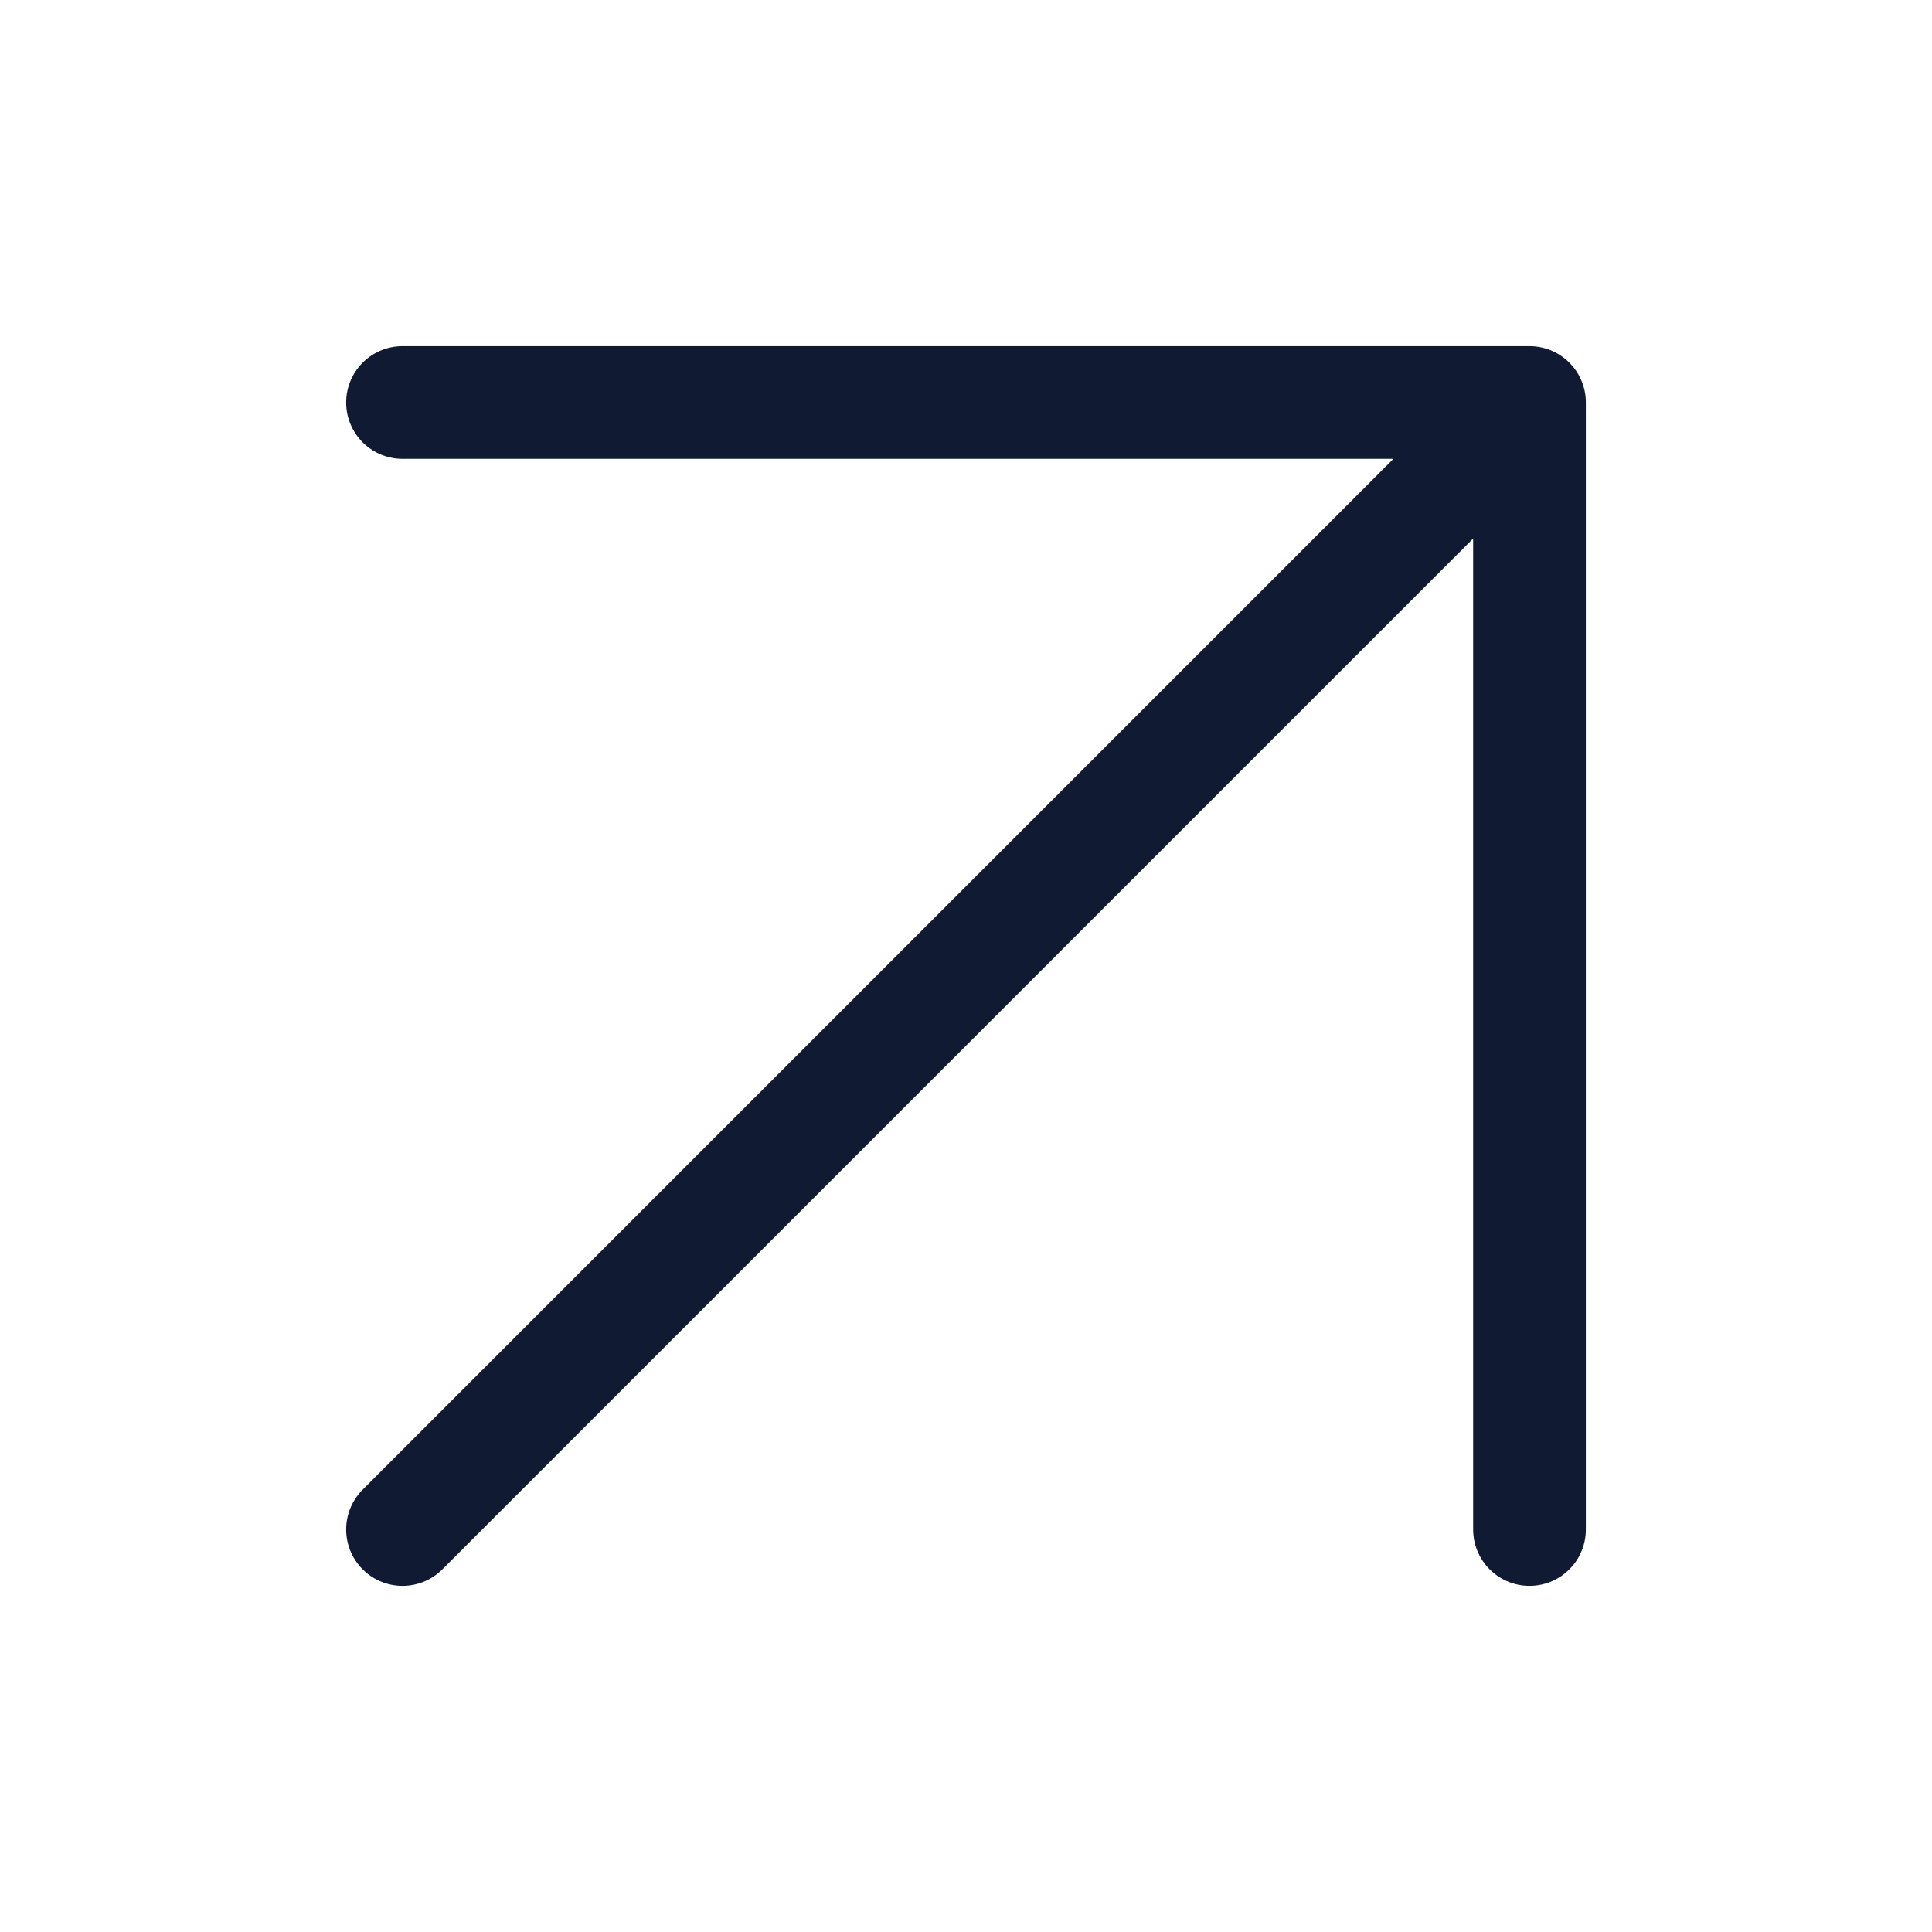
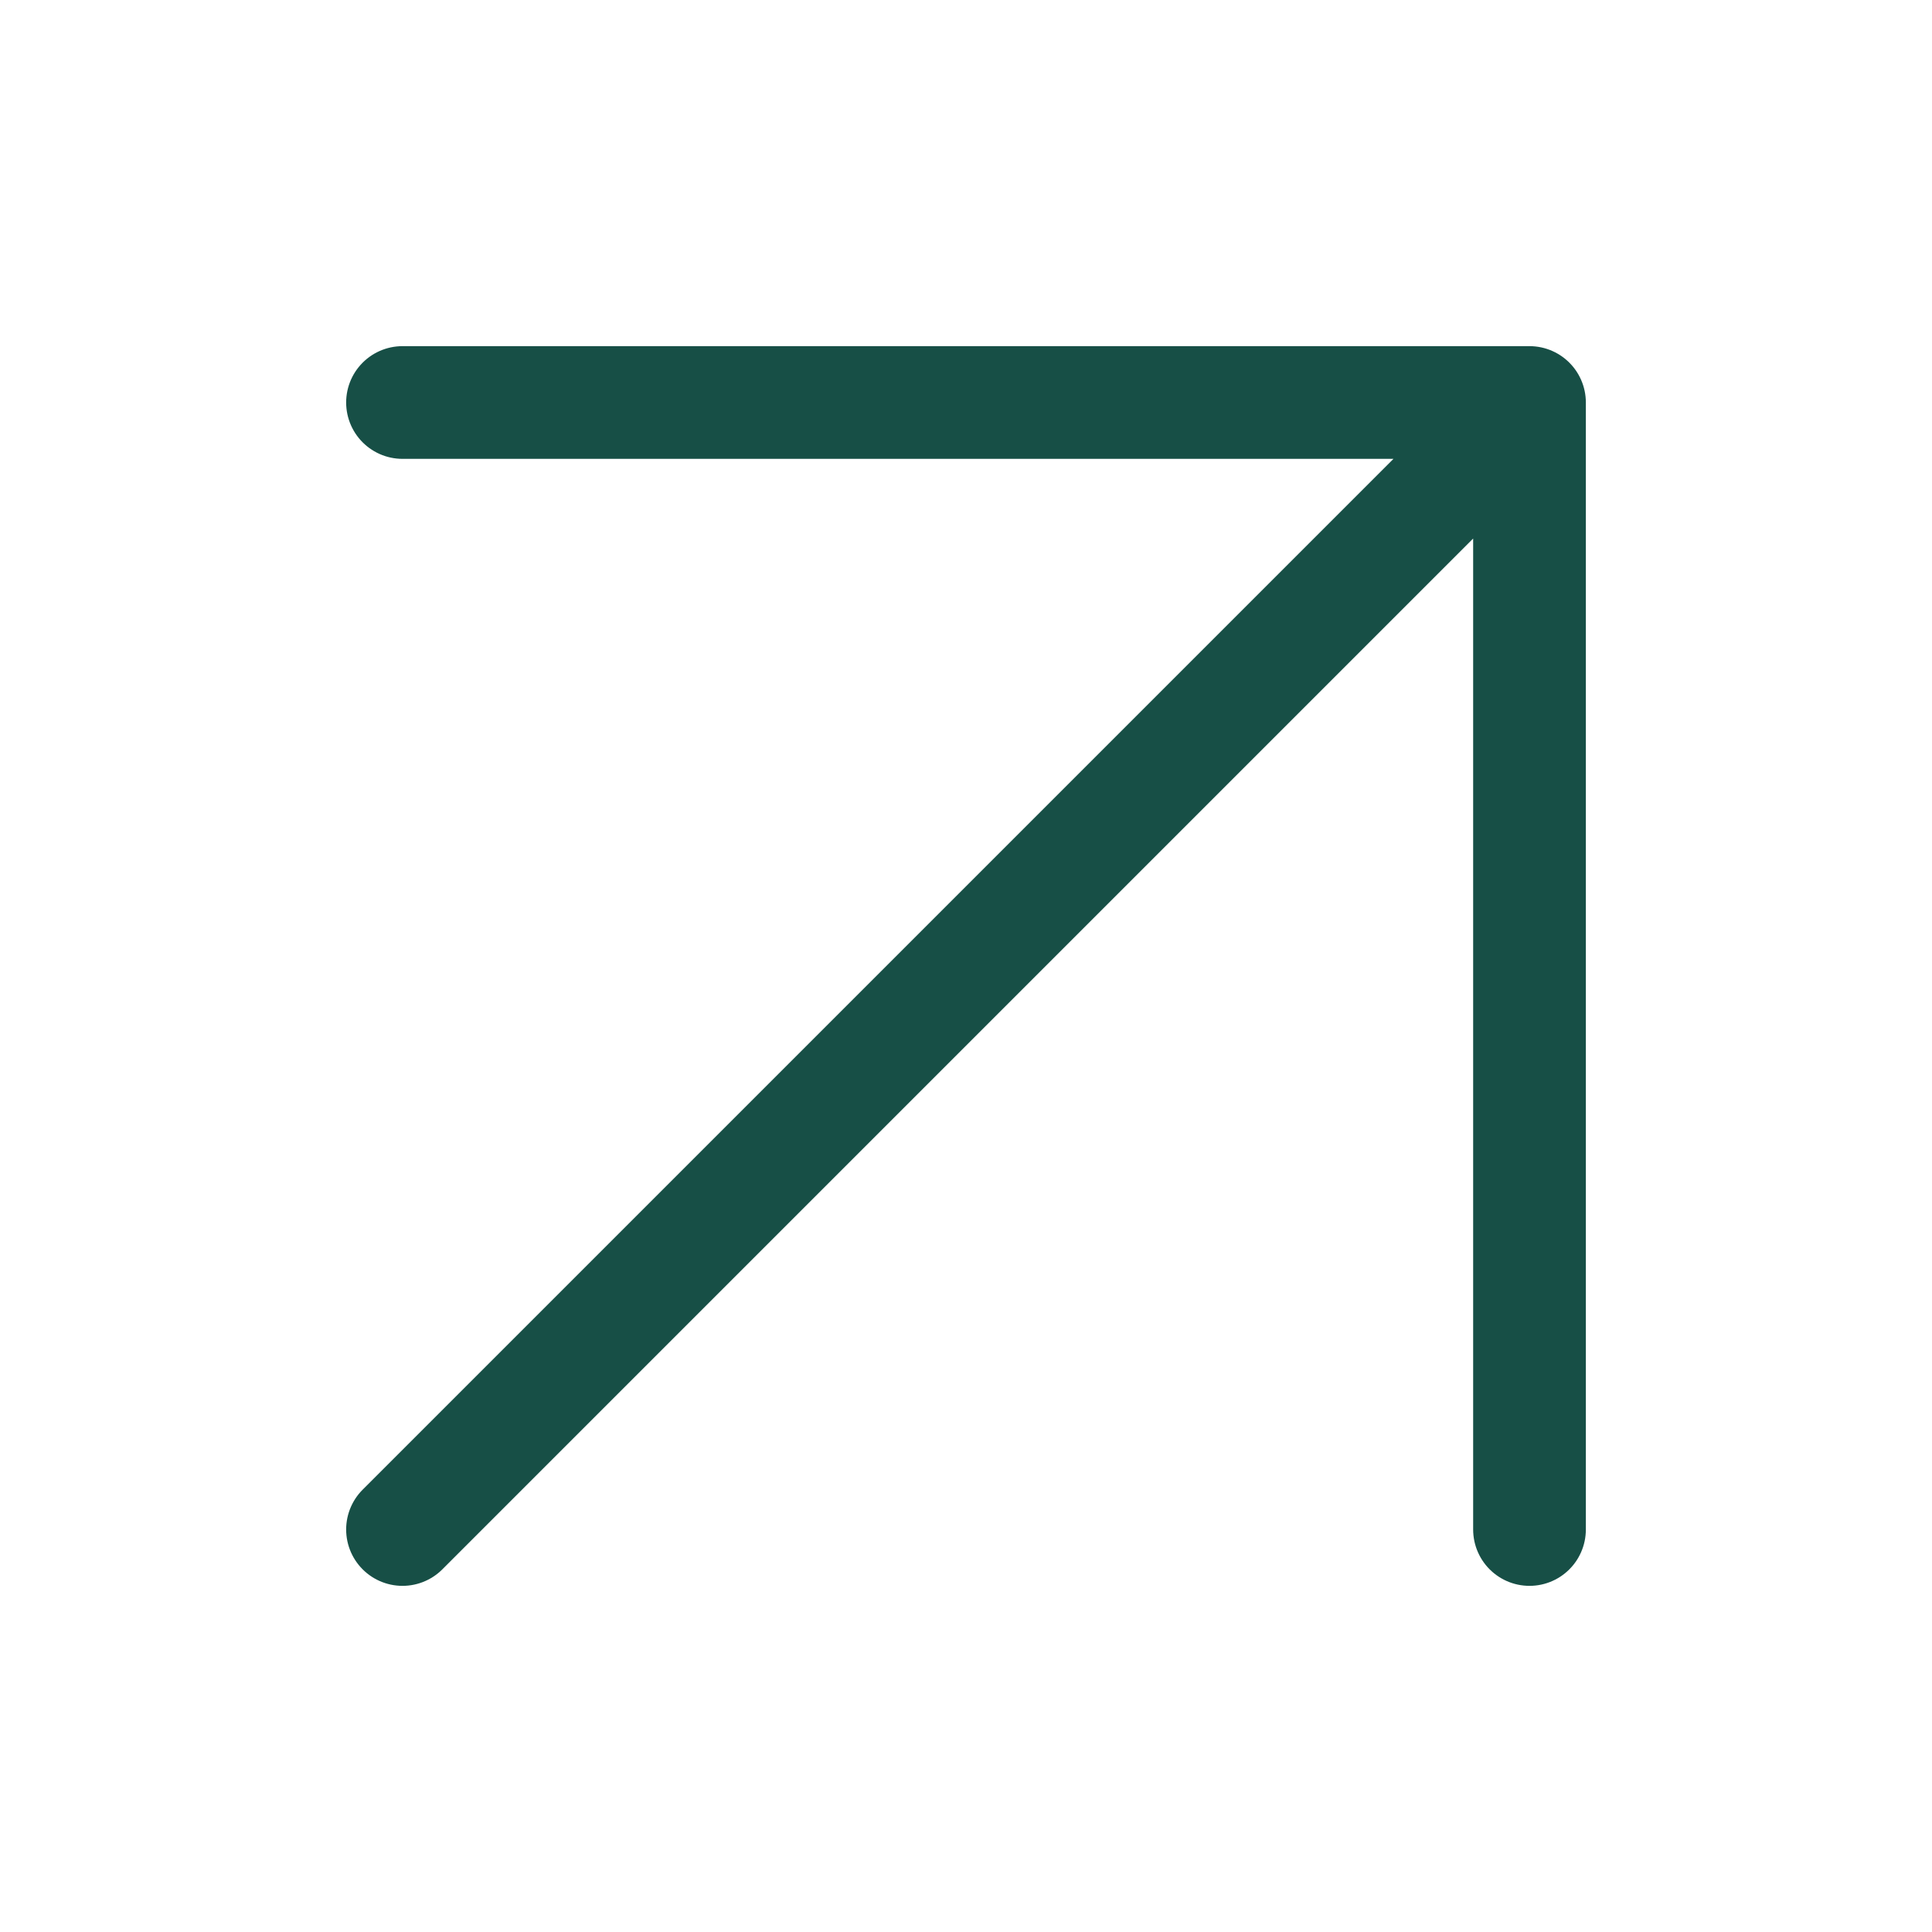
<svg xmlns="http://www.w3.org/2000/svg" width="24" height="24" viewBox="0 0 24 24">
-   <path d="M5 19 19 5M5 5h14v14" fill="none" stroke="#111A33" stroke-width="1.4" stroke-linecap="round" stroke-linejoin="round" />
+   <path d="M5 19 19 5M5 5h14v14" fill="none" stroke="#174F46" stroke-width="1.4" stroke-linecap="round" stroke-linejoin="round" />
</svg>
